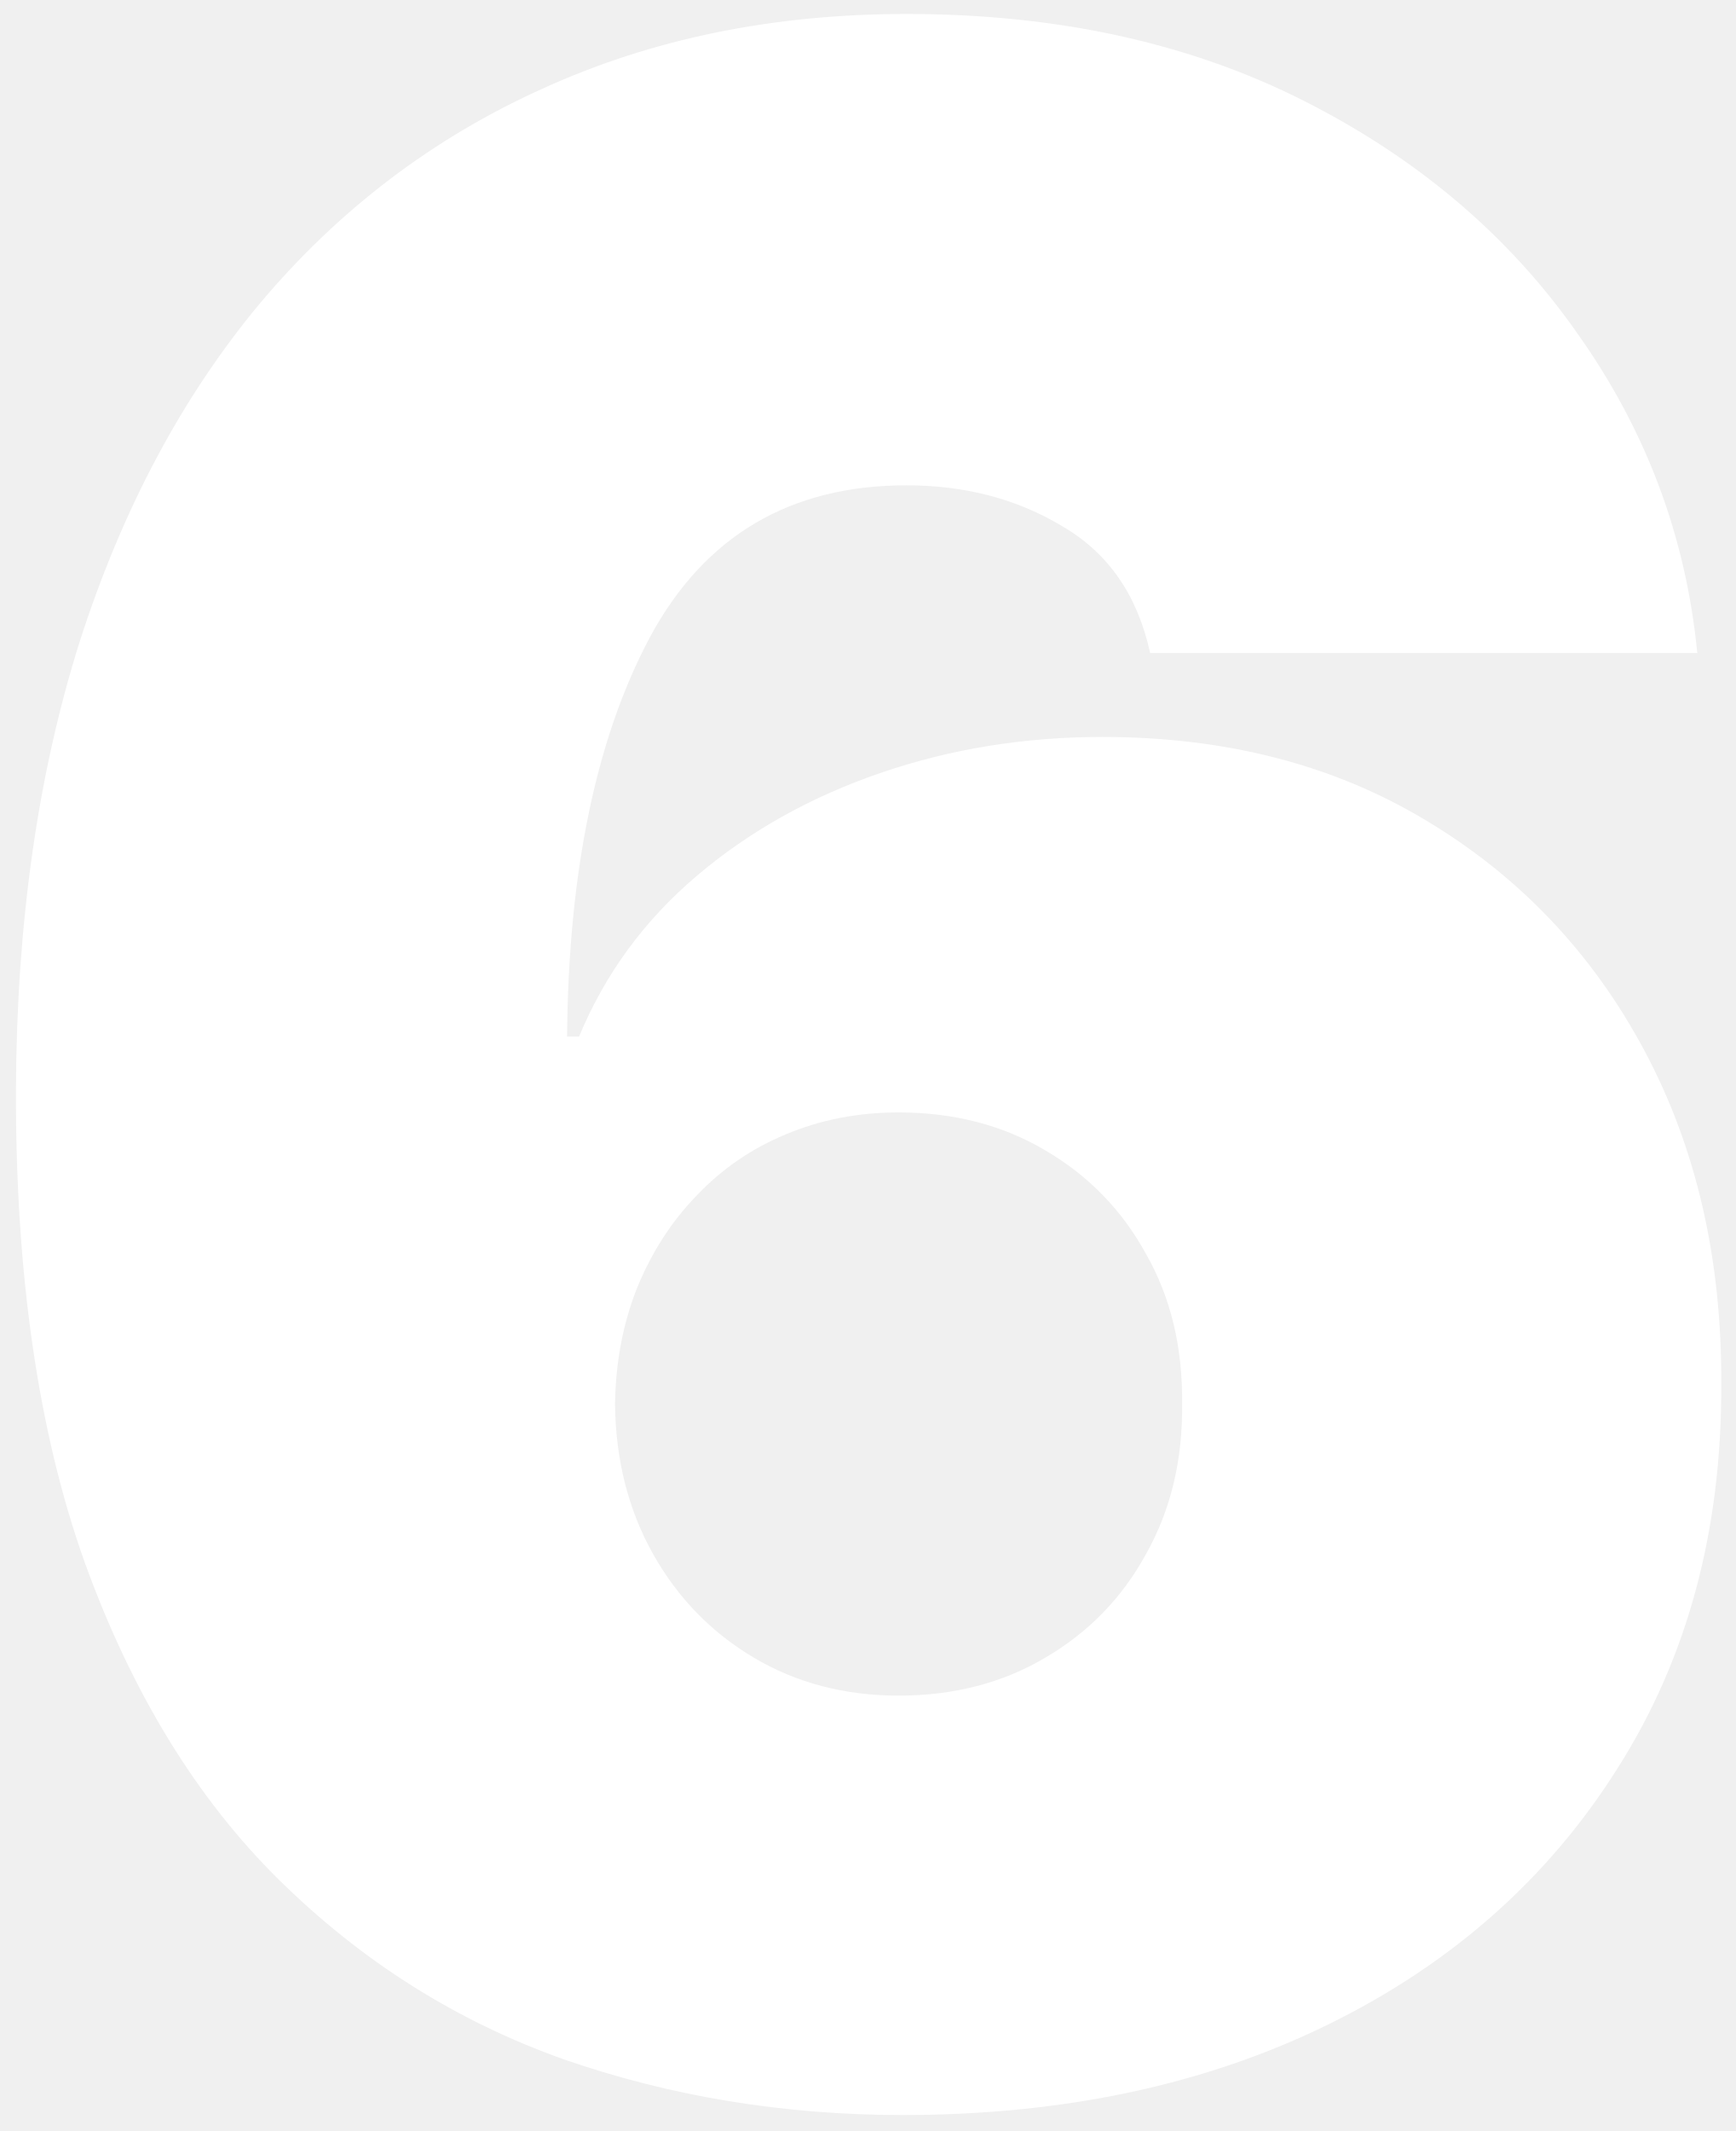
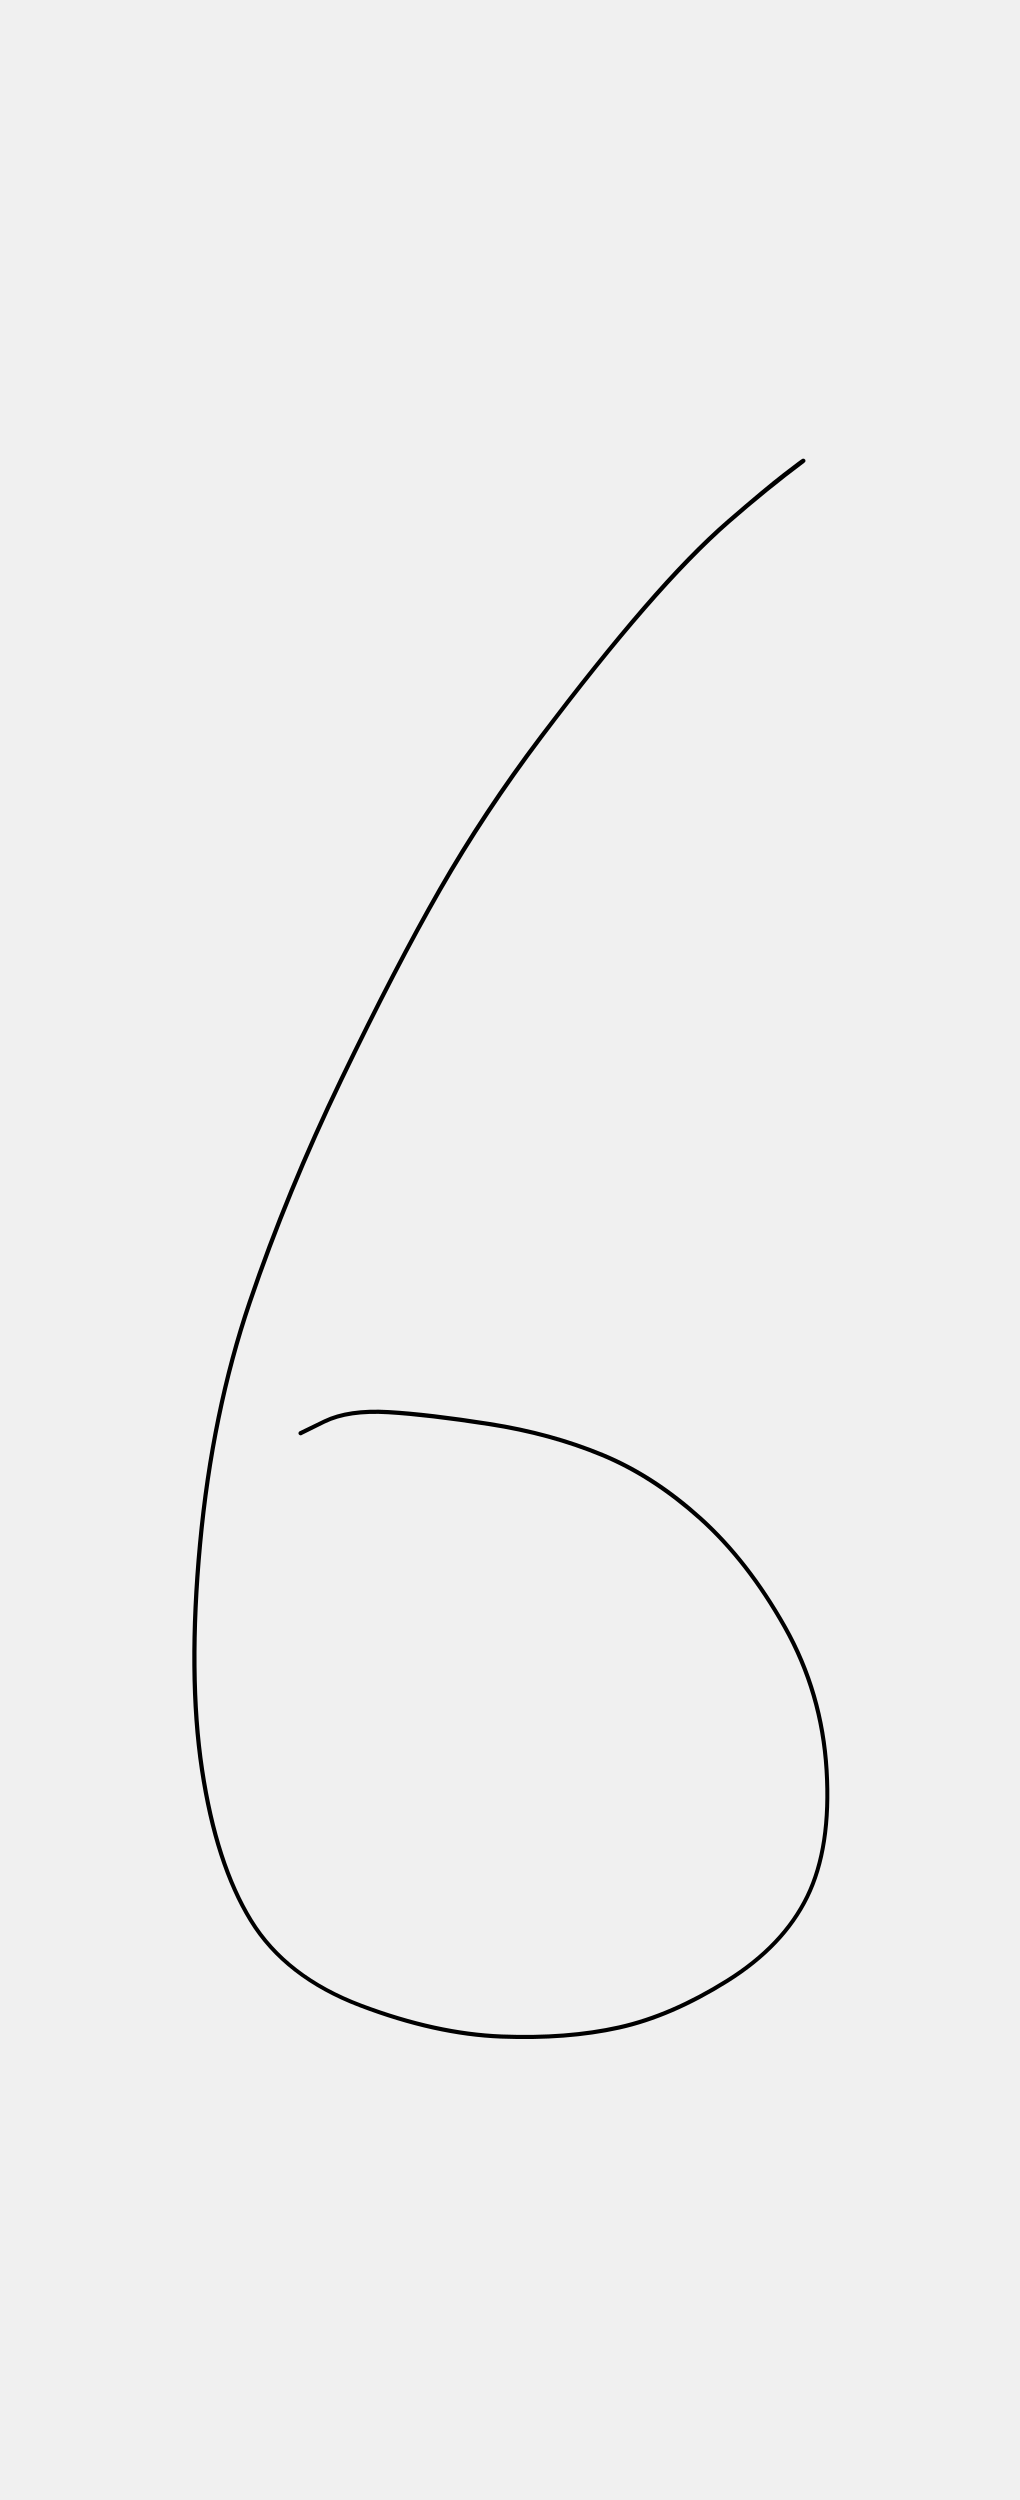
- <svg xmlns="http://www.w3.org/2000/svg" width="100%" height="100%" viewBox="0 0 79 97" fill="none">
-   <path d="M41.091 96.273C35.667 96.273 30.515 95.424 25.636 93.727C20.788 92 16.485 89.288 12.727 85.591C8.97 81.894 6.015 77.076 3.864 71.136C1.742 65.197 0.697 58 0.727 49.545C0.758 42 1.727 35.212 3.636 29.182C5.576 23.151 8.318 18.015 11.864 13.773C15.439 9.53 19.712 6.288 24.682 4.045C29.651 1.773 35.182 0.636 41.273 0.636C48.121 0.636 54.151 1.955 59.364 4.591C64.576 7.227 68.727 10.758 71.818 15.182C74.939 19.576 76.758 24.424 77.273 29.727H52.364C51.788 27.091 50.455 25.167 48.364 23.954C46.303 22.712 43.939 22.091 41.273 22.091C35.97 22.091 32.076 24.394 29.591 29C27.136 33.606 25.879 39.667 25.818 47.182H26.364C27.546 44.333 29.333 41.894 31.727 39.864C34.121 37.833 36.909 36.273 40.091 35.182C43.273 34.091 46.636 33.545 50.182 33.545C55.818 33.545 60.742 34.818 64.954 37.364C69.197 39.909 72.5 43.394 74.864 47.818C77.227 52.242 78.394 57.303 78.364 63C78.394 69.667 76.818 75.5 73.636 80.5C70.485 85.5 66.106 89.379 60.5 92.136C54.894 94.894 48.424 96.273 41.091 96.273ZM40.909 77.182C43.424 77.182 45.651 76.606 47.591 75.454C49.561 74.303 51.091 72.727 52.182 70.727C53.303 68.727 53.849 66.454 53.818 63.909C53.849 61.333 53.303 59.061 52.182 57.091C51.091 55.091 49.561 53.515 47.591 52.364C45.651 51.212 43.424 50.636 40.909 50.636C39.061 50.636 37.349 50.97 35.773 51.636C34.227 52.273 32.879 53.197 31.727 54.409C30.576 55.591 29.667 57 29 58.636C28.364 60.242 28.03 62 28 63.909C28.03 66.454 28.606 68.727 29.727 70.727C30.849 72.727 32.379 74.303 34.318 75.454C36.258 76.606 38.455 77.182 40.909 77.182Z" fill="white" />
+ <svg xmlns="http://www.w3.org/2000/svg" viewBox="717 269 217 416" width="137" height="336">
+   <path id="path_660e2b11-1538-421c-1f9a-5b890cf29624" d="M131.28,0.37 Q123.35,6.32 115.39,13.27 T97.48,31.67 75.54,59.05 54.07,91.47 33.08,131.87 13.59,179.26 3.03,230.65 3.45,278.57 13.80,310.55 37.05,328.49 66.83,335.00 91.74,333.07 114.62,323.19 131.51,305.39 135.53,278.67 126.66,248.40 108.81,225.48 87.95,212.00 64.09,205.49 42.65,202.97 29.17,204.93 24.13,207.43 23.99,207.45 23.84,207.42 23.72,207.35 23.62,207.24 23.56,207.11 23.55,206.96 23.59,206.82 23.67,206.70 23.78,206.61 23.92,206.56 24.06,206.56 24.20,206.60 24.32,206.68 24.40,206.80 24.45,206.94 24.44,207.09 24.39,207.22 24.30,207.34 24.18,207.41 24.03,207.45 23.89,207.44 23.76,207.38 23.65,207.28 23.58,207.15 23.55,207.01 23.57,206.87 23.64,206.74 23.74,206.63 23.80,206.59 28.97,204.08 42.72,202.07 64.33,204.62 88.41,211.23 109.50,224.91 127.50,248.12 136.40,278.79 132.19,305.92 114.99,323.98 91.83,333.96 66.66,335.88 36.55,329.20 13.02,310.90 2.55,278.61 2.15,230.47 12.75,178.92 32.28,131.44 53.30,90.97 74.83,58.48 96.83,31.02 114.81,12.56 126.75,2.60 130.77,-0.40 130.87,-0.45 130.98,-0.46 131.09,-0.45 131.20,-0.42 131.29,-0.36 131.37,-0.28 131.43,-0.18 131.46,-0.07 131.46,0.04 131.44,0.15 131.39,0.25 131.32,0.33 Z" fill="#000000" stroke="transparent" stroke-width="0" stroke-linejoin="round" stroke-linecap="round" pointer-events="all" transform="translate(757, 309)" />
</svg>
